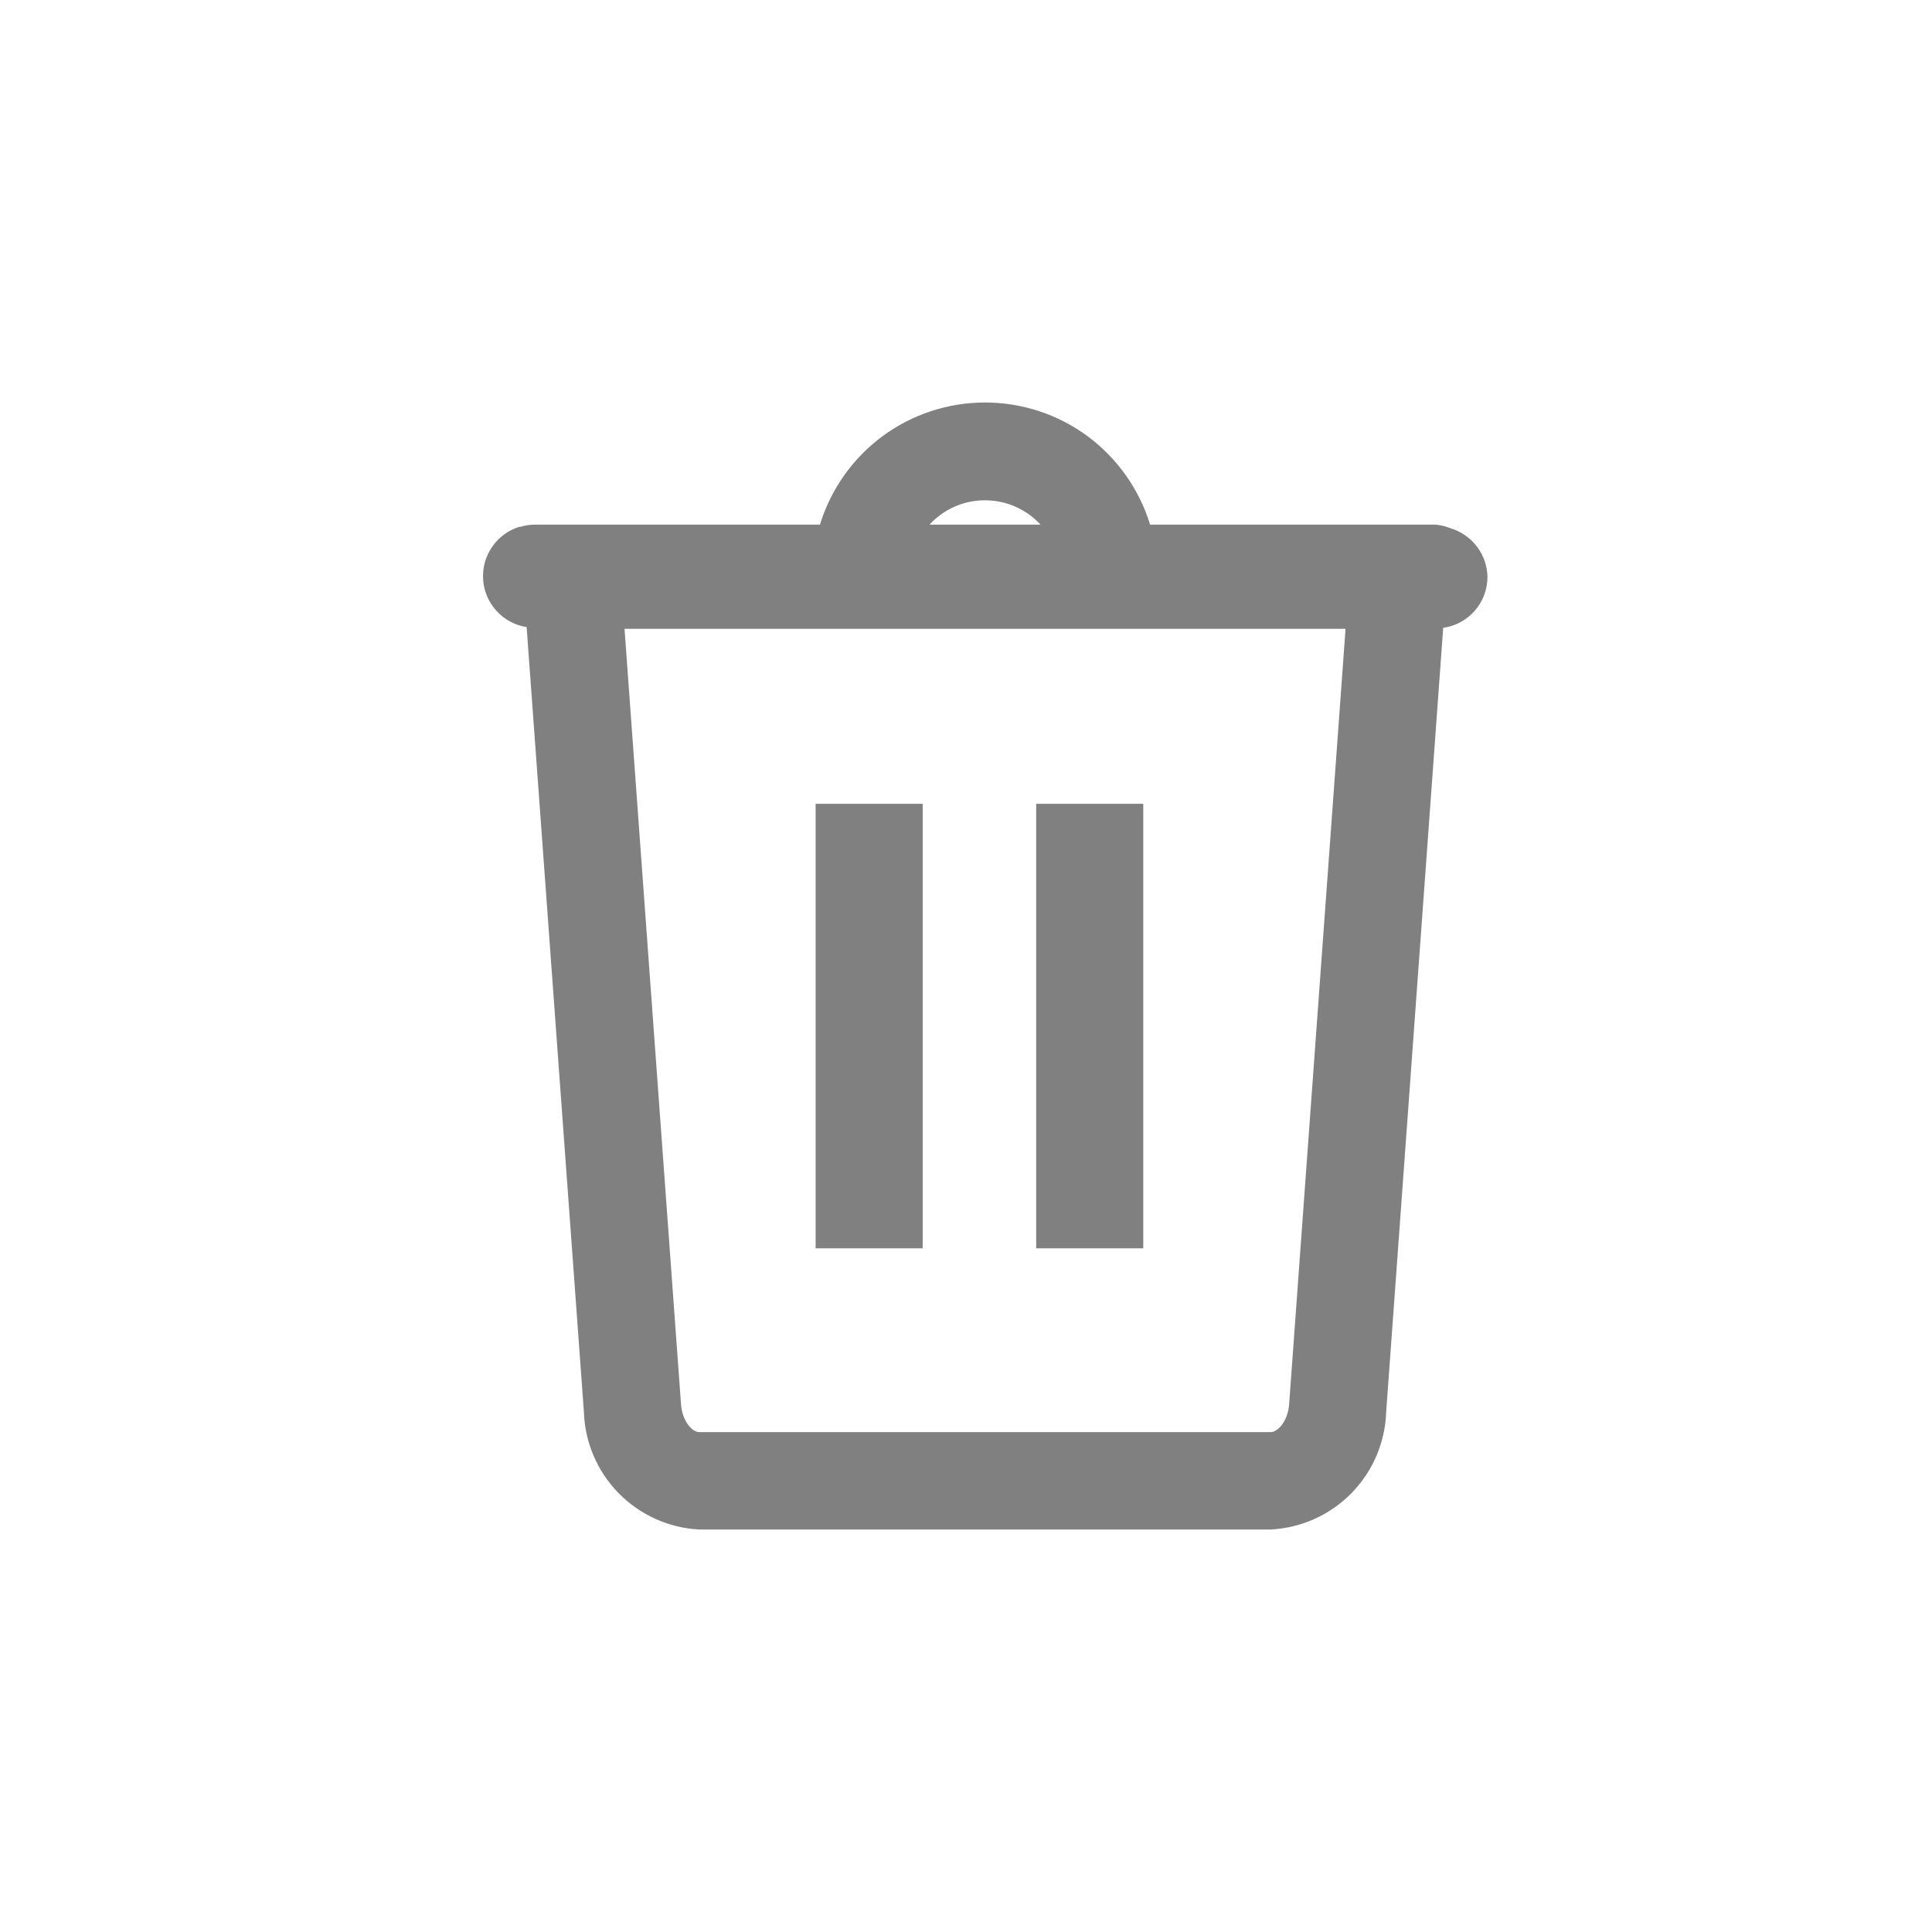
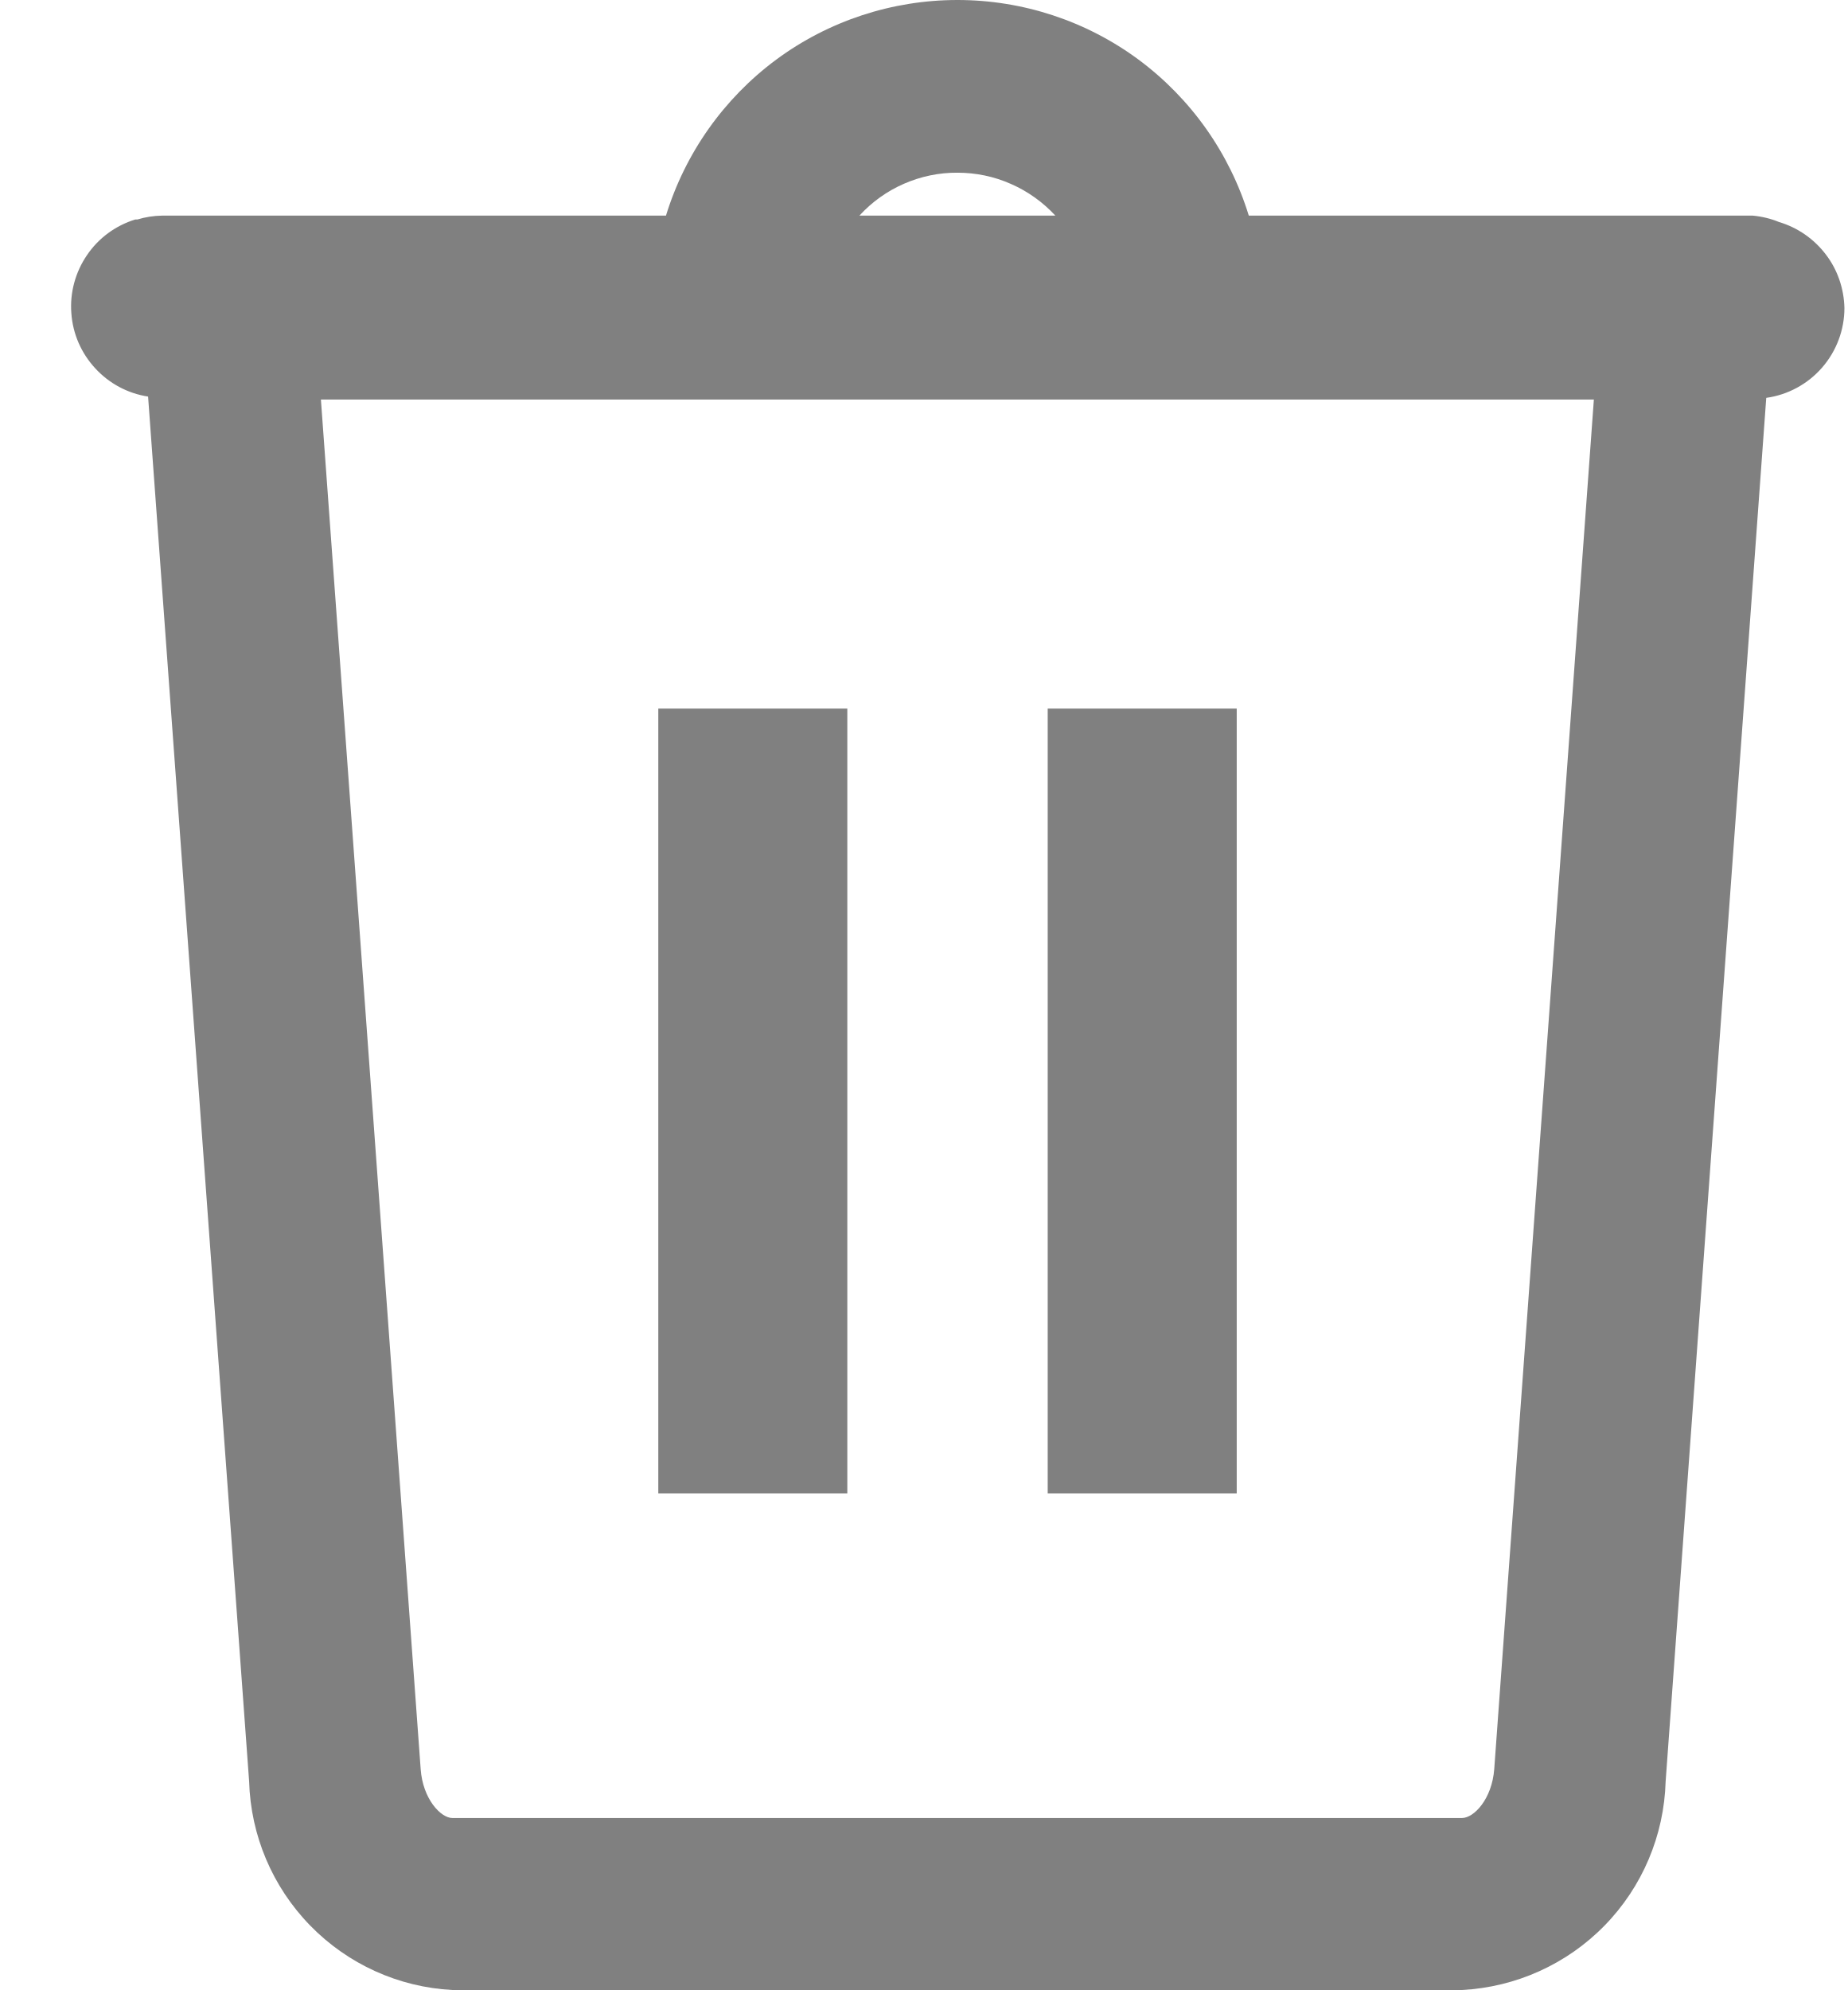
- <svg xmlns="http://www.w3.org/2000/svg" width="24" height="24" viewBox="0 0 24 24" fill="none">
-   <path d="M14.202 9.985H12.872V15.507H14.202V9.985Z" fill="#808080" />
-   <path d="M11.462 9.985H10.132V15.507H11.462V9.985Z" fill="#808080" />
-   <path d="M18.478 7.167C18.475 7.031 18.43 6.898 18.347 6.79C18.264 6.681 18.149 6.601 18.018 6.562C17.96 6.538 17.897 6.523 17.834 6.517H14.287C14.152 6.078 13.881 5.694 13.512 5.42C13.143 5.147 12.696 5 12.236 5C11.777 5 11.33 5.147 10.961 5.42C10.592 5.694 10.32 6.078 10.186 6.517H6.639C6.581 6.518 6.523 6.527 6.467 6.544H6.452C6.313 6.587 6.193 6.675 6.112 6.795C6.03 6.915 5.991 7.059 6.002 7.203C6.012 7.348 6.071 7.484 6.17 7.591C6.268 7.698 6.399 7.768 6.542 7.79L7.253 17.533C7.264 17.913 7.417 18.274 7.682 18.546C7.947 18.817 8.304 18.98 8.683 19H15.787C16.166 18.98 16.524 18.819 16.79 18.547C17.056 18.275 17.209 17.913 17.22 17.533L17.928 7.799C18.08 7.778 18.22 7.702 18.321 7.586C18.422 7.47 18.478 7.321 18.478 7.167ZM12.236 6.215C12.366 6.215 12.494 6.241 12.613 6.294C12.732 6.346 12.838 6.422 12.926 6.517H11.547C11.635 6.421 11.741 6.345 11.86 6.293C11.979 6.241 12.107 6.214 12.236 6.215ZM15.787 17.79H8.683C8.602 17.79 8.475 17.657 8.46 17.446L7.758 7.811H16.715L16.014 17.446C15.998 17.657 15.871 17.79 15.787 17.79Z" fill="#808080" />
+ <svg xmlns="http://www.w3.org/2000/svg" width="13" height="14" viewBox="0 0 13 14" fill="none">
+   <path d="M8.702 4.985H7.372V10.507H8.702V4.985Z" fill="#808080" />
+   <path d="M5.962 4.985H4.632V10.507H5.962V4.985Z" fill="#808080" />
+   <path d="M12.978 2.167C12.975 2.031 12.93 1.898 12.847 1.79C12.764 1.681 12.649 1.601 12.518 1.562C12.46 1.538 12.397 1.523 12.334 1.517H8.787C8.652 1.078 8.381 0.694 8.012 0.42C7.643 0.147 7.196 0 6.737 0C6.277 0 5.83 0.147 5.461 0.42C5.092 0.694 4.821 1.078 4.686 1.517H1.139C1.081 1.518 1.023 1.527 0.967 1.544H0.952C0.813 1.587 0.693 1.675 0.612 1.795C0.53 1.915 0.491 2.059 0.502 2.203C0.512 2.348 0.571 2.484 0.67 2.591C0.768 2.698 0.899 2.768 1.042 2.79L1.753 12.533C1.764 12.913 1.917 13.274 2.182 13.546C2.447 13.818 2.804 13.98 3.183 14H10.287C10.666 13.98 11.024 13.819 11.29 13.547C11.556 13.275 11.709 12.913 11.72 12.533L12.428 2.799C12.58 2.778 12.72 2.702 12.821 2.586C12.922 2.47 12.978 2.321 12.978 2.167ZM6.737 1.215C6.866 1.215 6.994 1.241 7.113 1.294C7.232 1.346 7.338 1.422 7.426 1.517H6.047C6.135 1.421 6.241 1.345 6.36 1.293C6.479 1.241 6.607 1.214 6.737 1.215ZM10.287 12.79H3.183C3.102 12.79 2.975 12.657 2.96 12.446L2.258 2.811H11.215L10.514 12.446C10.498 12.657 10.371 12.79 10.287 12.79Z" fill="#808080" />
</svg>
